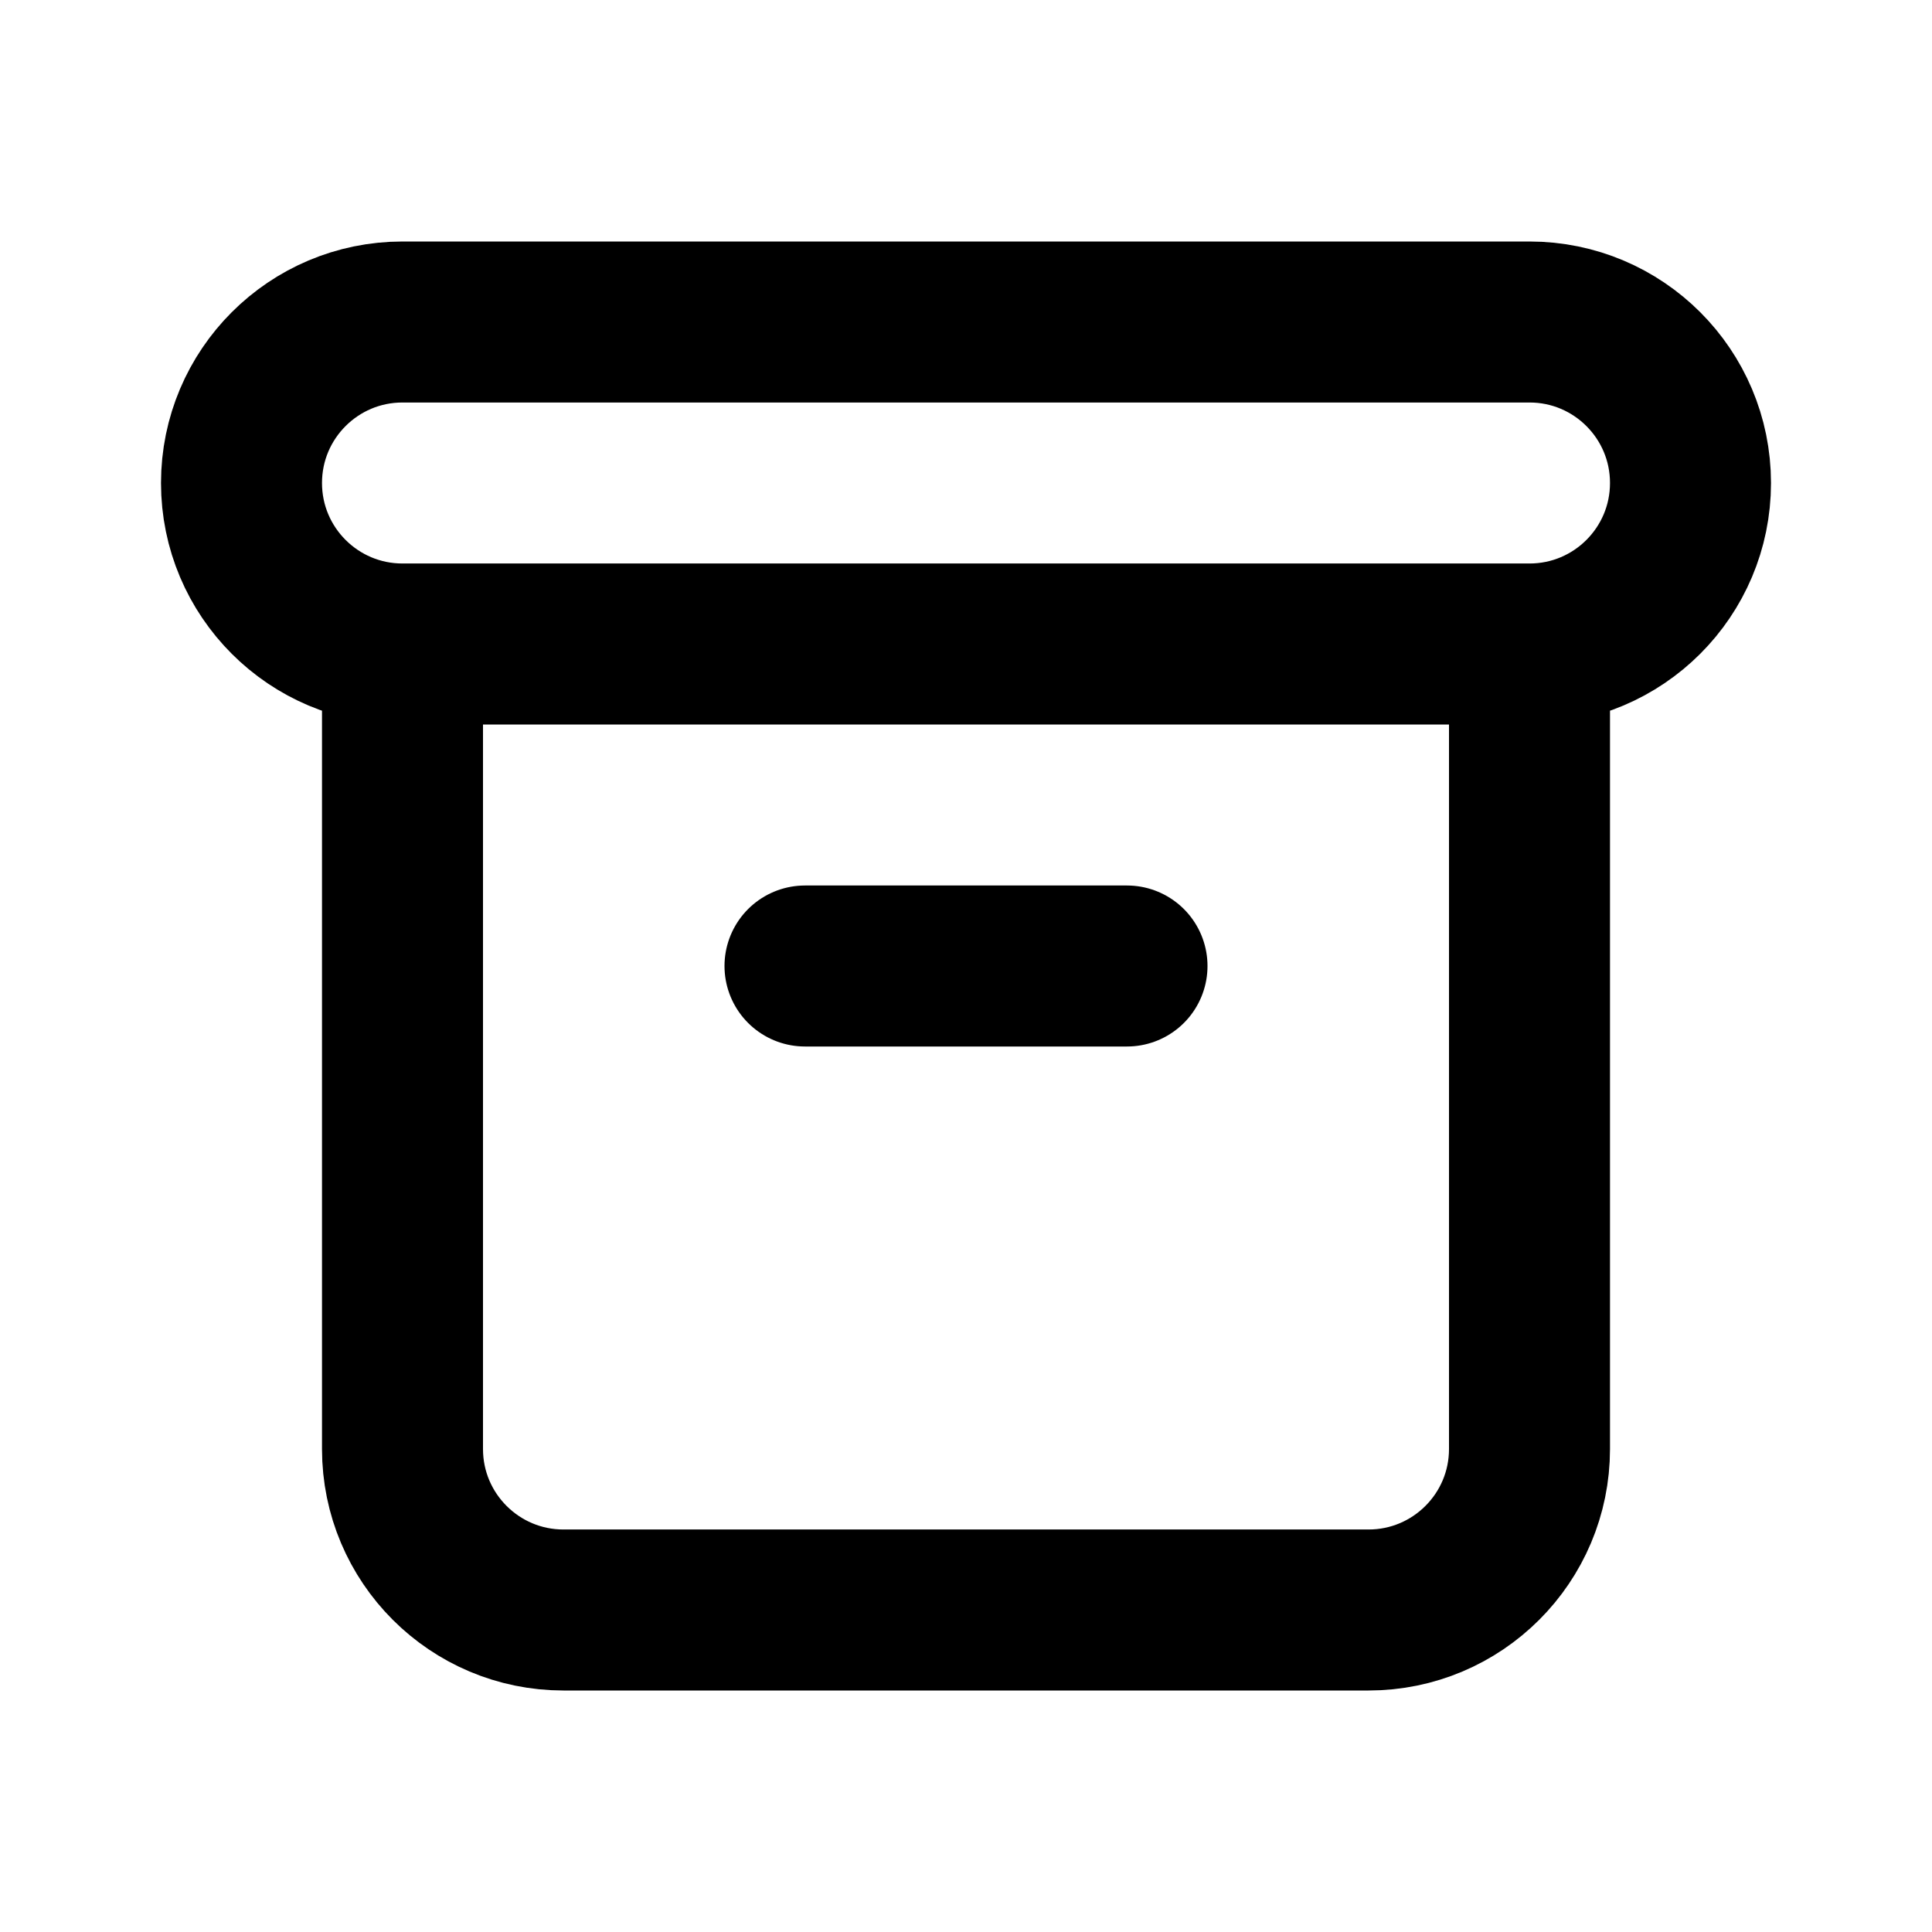
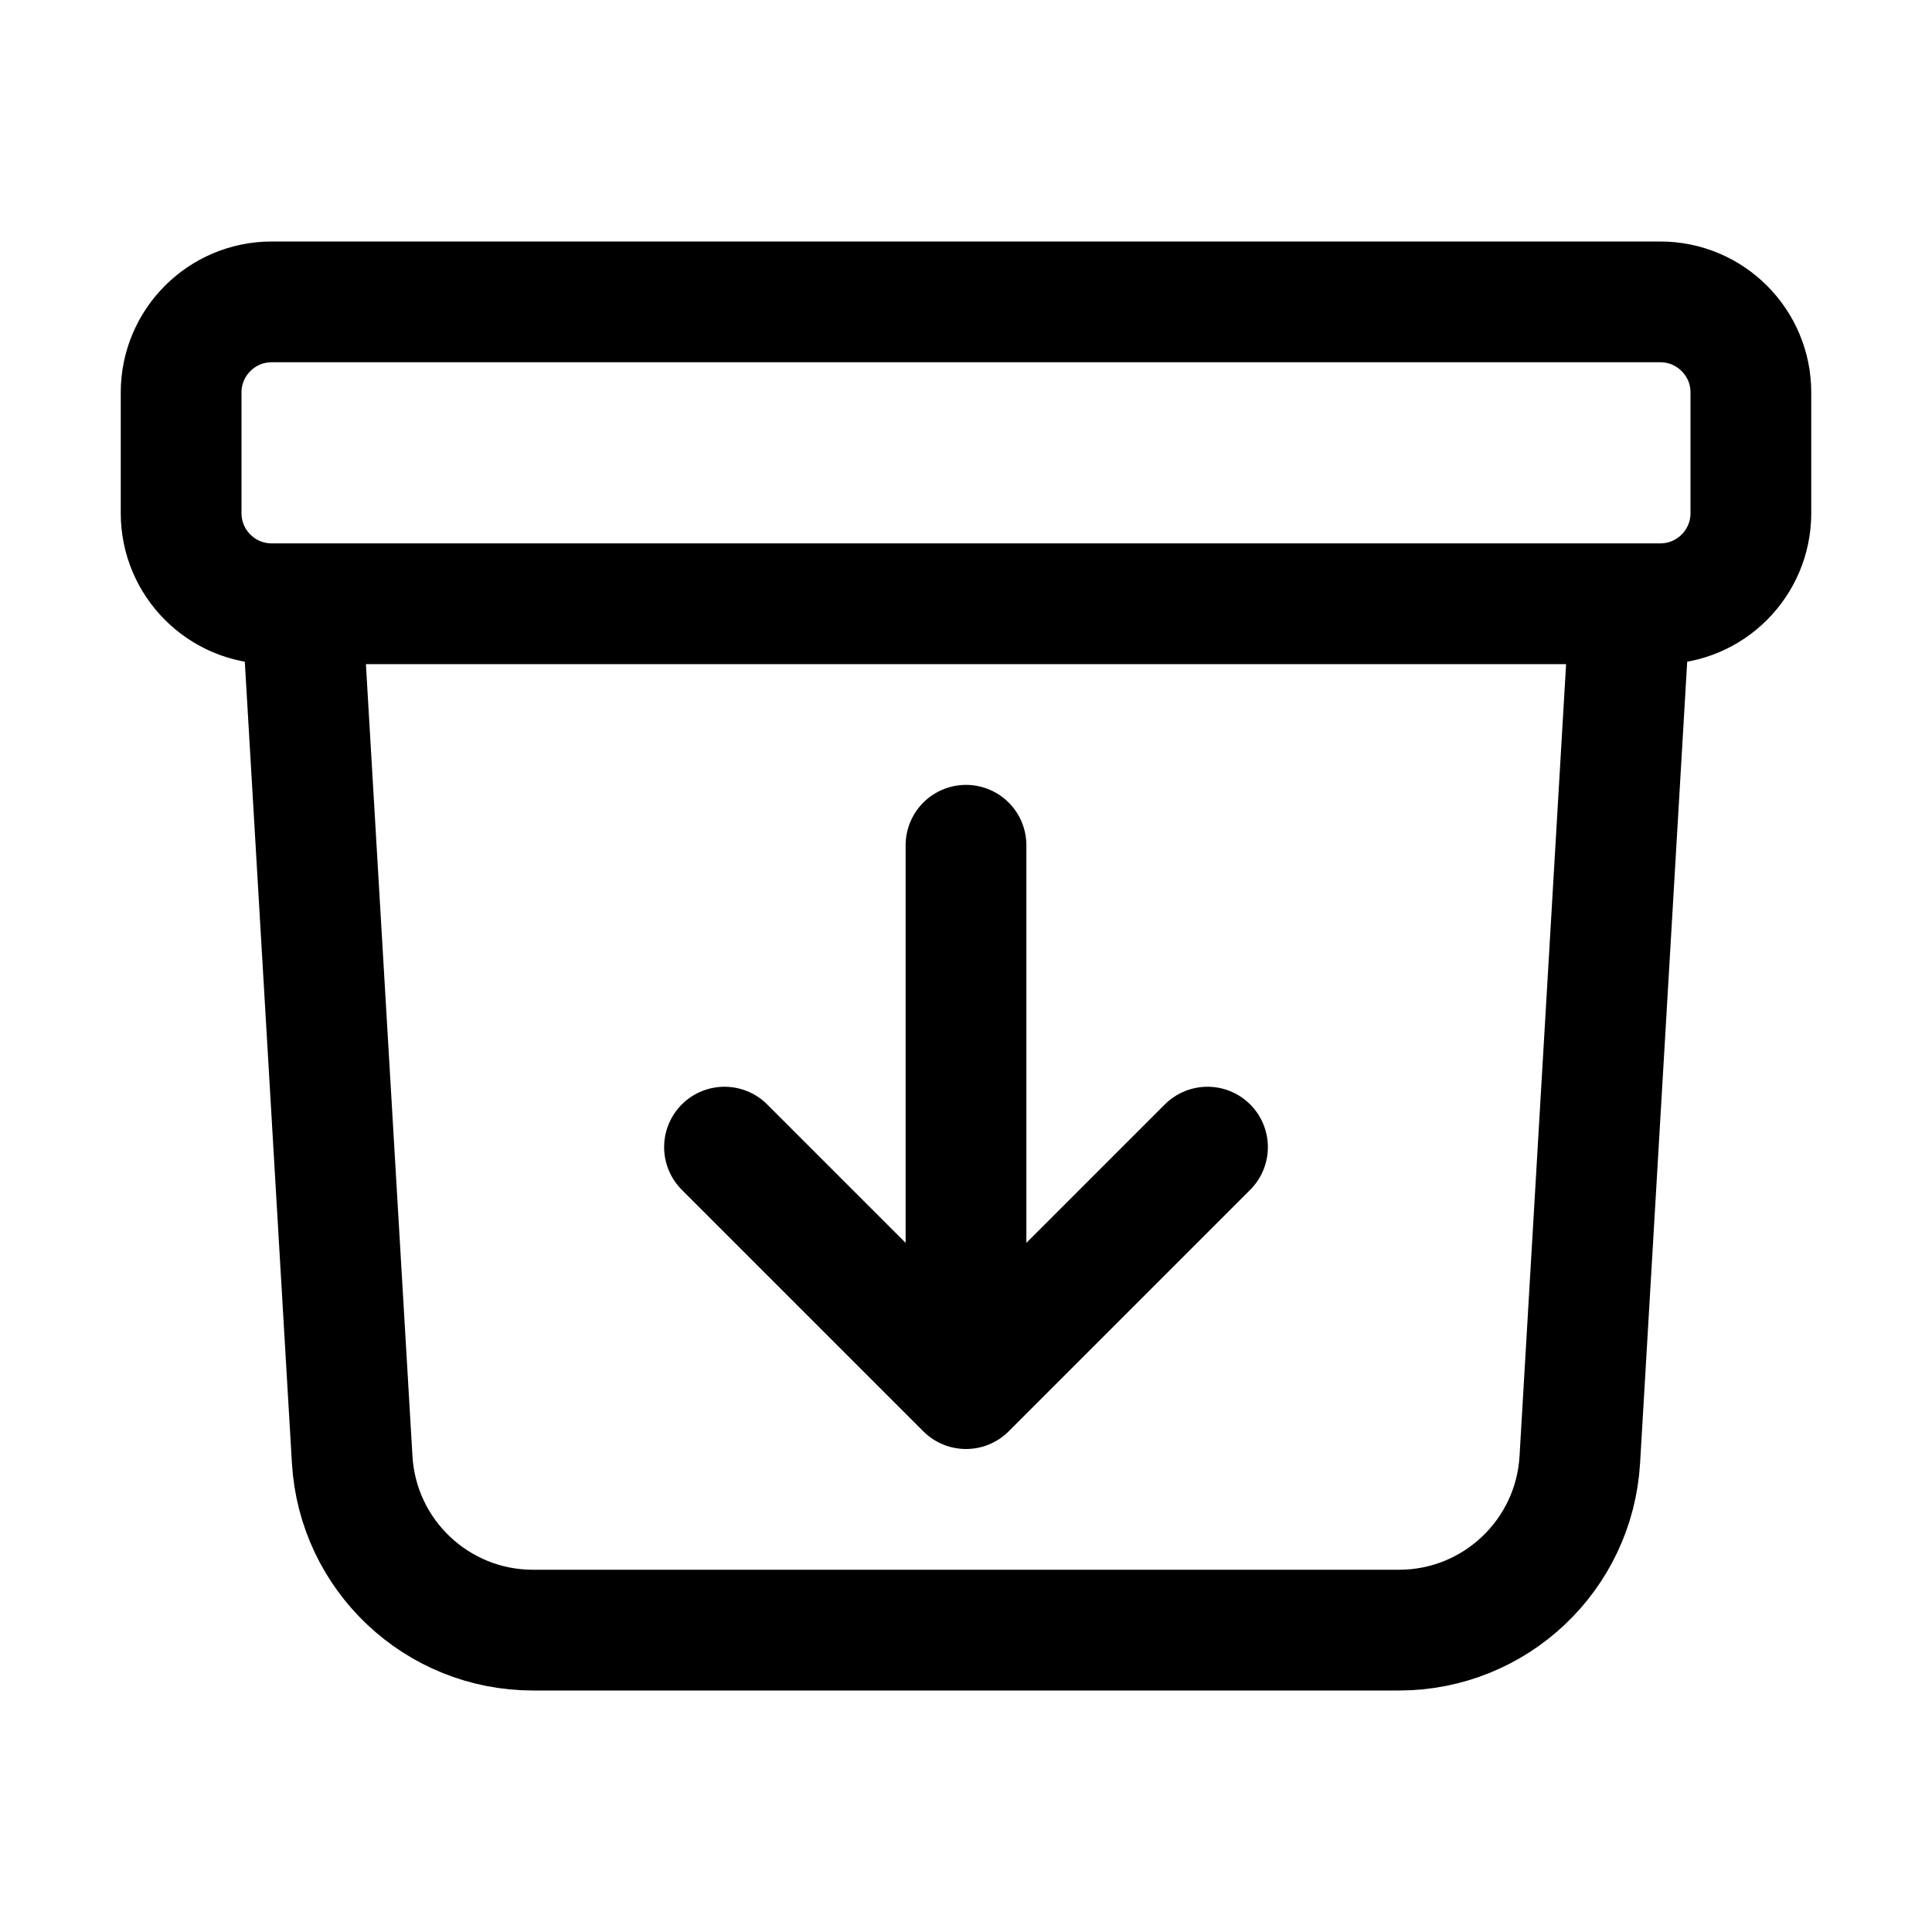
- <svg xmlns="http://www.w3.org/2000/svg" class="w-6 h-6" fill="none" stroke="currentColor" viewBox="0 0 24 24">
-   <path stroke-linecap="round" stroke-linejoin="round" stroke-width="2" d="M5 8h14M5 8a2 2 0 110-4h14a2 2 0 110 4M5 8v10a2 2 0 002 2h10a2 2 0 002-2V8m-9 4h4" />
+ <svg xmlns="http://www.w3.org/2000/svg" fill="none" viewBox="0 0 24 24" stroke-width="1.5" stroke="currentColor" class="w-6 h-6">
+   <path stroke-linecap="round" stroke-linejoin="round" d="M20.25 7.5l-.625 10.632a2.25 2.25 0 01-2.247 2.118H6.622a2.25 2.25 0 01-2.247-2.118L3.75 7.5m8.25 3v6.75m0 0l-3-3m3 3l3-3M3.375 7.5h17.25c.621 0 1.125-.504 1.125-1.125v-1.5c0-.621-.504-1.125-1.125-1.125H3.375c-.621 0-1.125.504-1.125 1.125v1.5c0 .621.504 1.125 1.125 1.125z" />
</svg>
